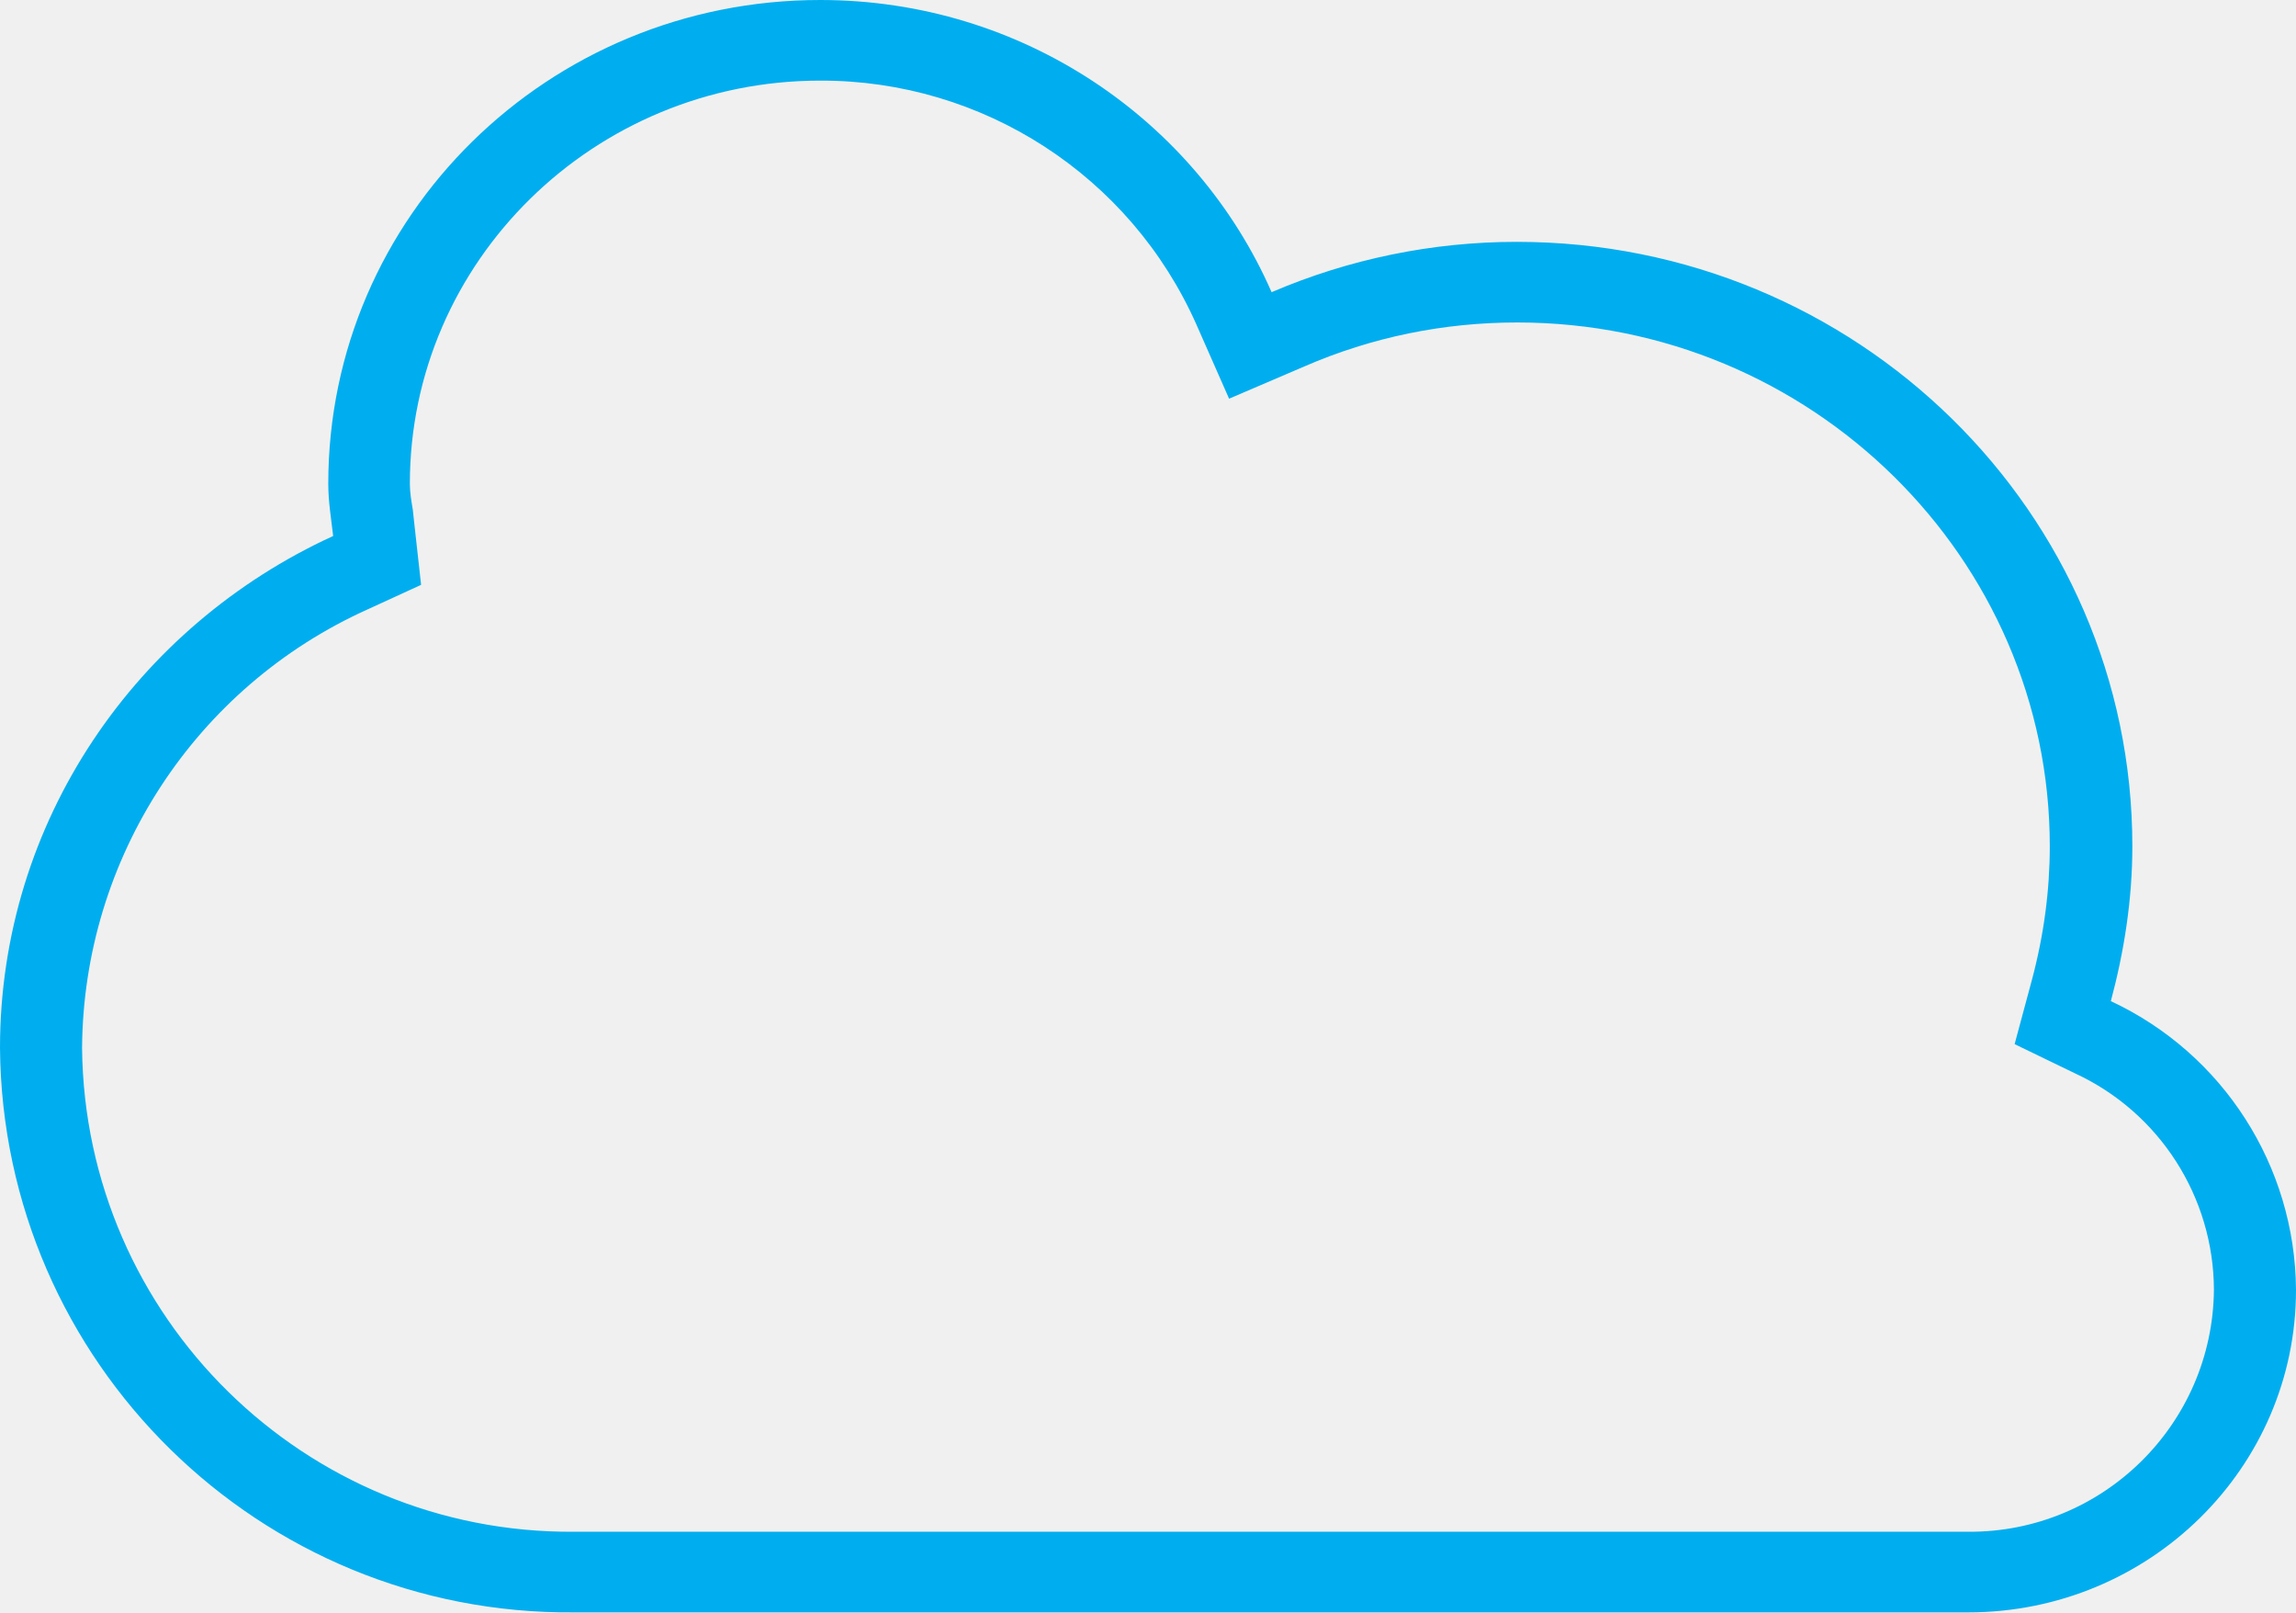
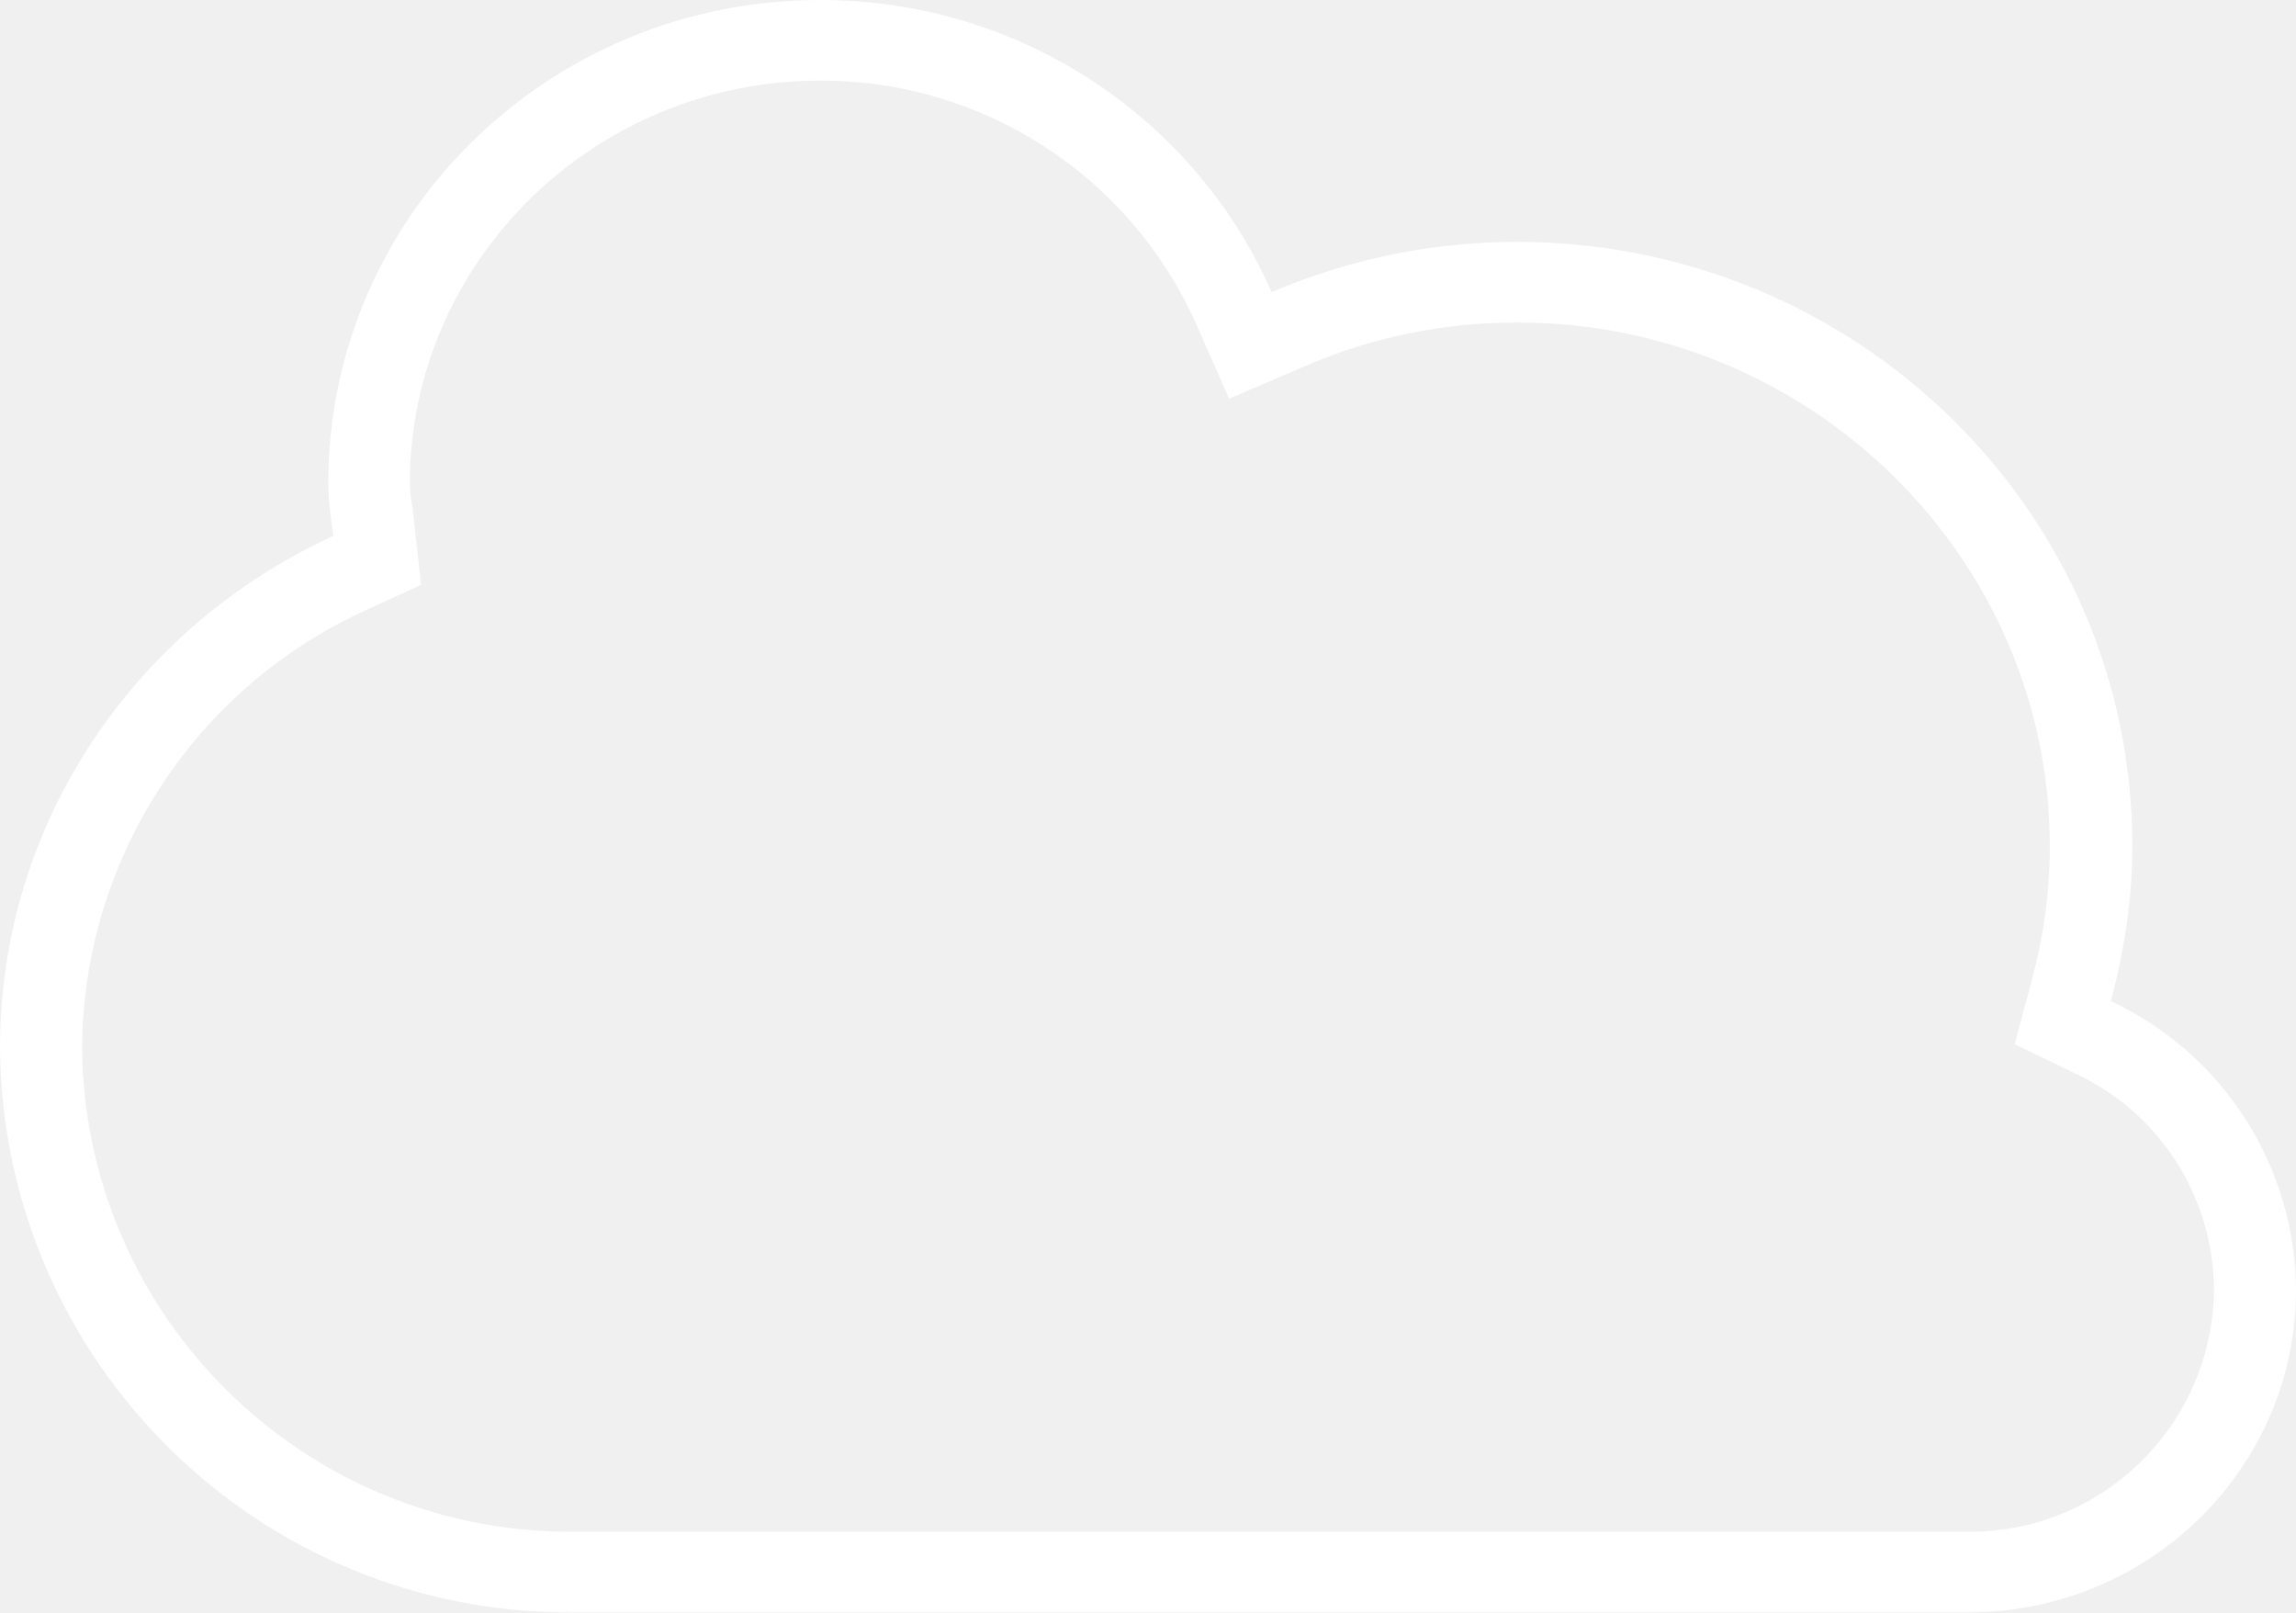
<svg xmlns="http://www.w3.org/2000/svg" xmlns:xlink="http://www.w3.org/1999/xlink" width="47" height="33" viewBox="0 0 47 33">
  <defs>
    <path id="92lpa" d="M860 1031.4c0 3.64-3 6.6-6.71 6.6h-28.54a11.65 11.65 0 0 1-11.75-11.55c0-4.65 2.8-8.64 6.82-10.48-.04-.35-.1-.7-.1-1.07 0-5.47 4.5-9.9 10.07-9.9 4.14 0 7.7 2.46 9.24 5.98a12.73 12.73 0 0 1 5.02-1.03c6.96 0 12.6 5.54 12.6 12.37 0 1.1-.17 2.16-.44 3.17a6.57 6.57 0 0 1 3.79 5.91zm-1.68 0a4.9 4.9 0 0 0-2.84-4.43l-1.24-.6.35-1.3c.25-.93.37-1.85.37-2.75 0-5.9-4.89-10.72-10.9-10.72-1.51 0-2.98.3-4.36.9l-1.54.66-.67-1.52a8.4 8.4 0 0 0-7.7-4.99c-4.63 0-8.4 3.7-8.4 8.25 0 .18.03.35.06.53l.04.37.13 1.17-1.09.5a9.92 9.92 0 0 0-5.85 8.98 10 10 0 0 0 10.07 9.9h28.54a5 5 0 0 0 5.03-4.95z" />
  </defs>
  <g>
    <g transform="translate(-813 -1005)">
-       <use fill="#00aeef" xlink:href="#92lpa" />
+       <use fill="#fff" xlink:href="#92lpa" />
    </g>
  </g>
</svg>
